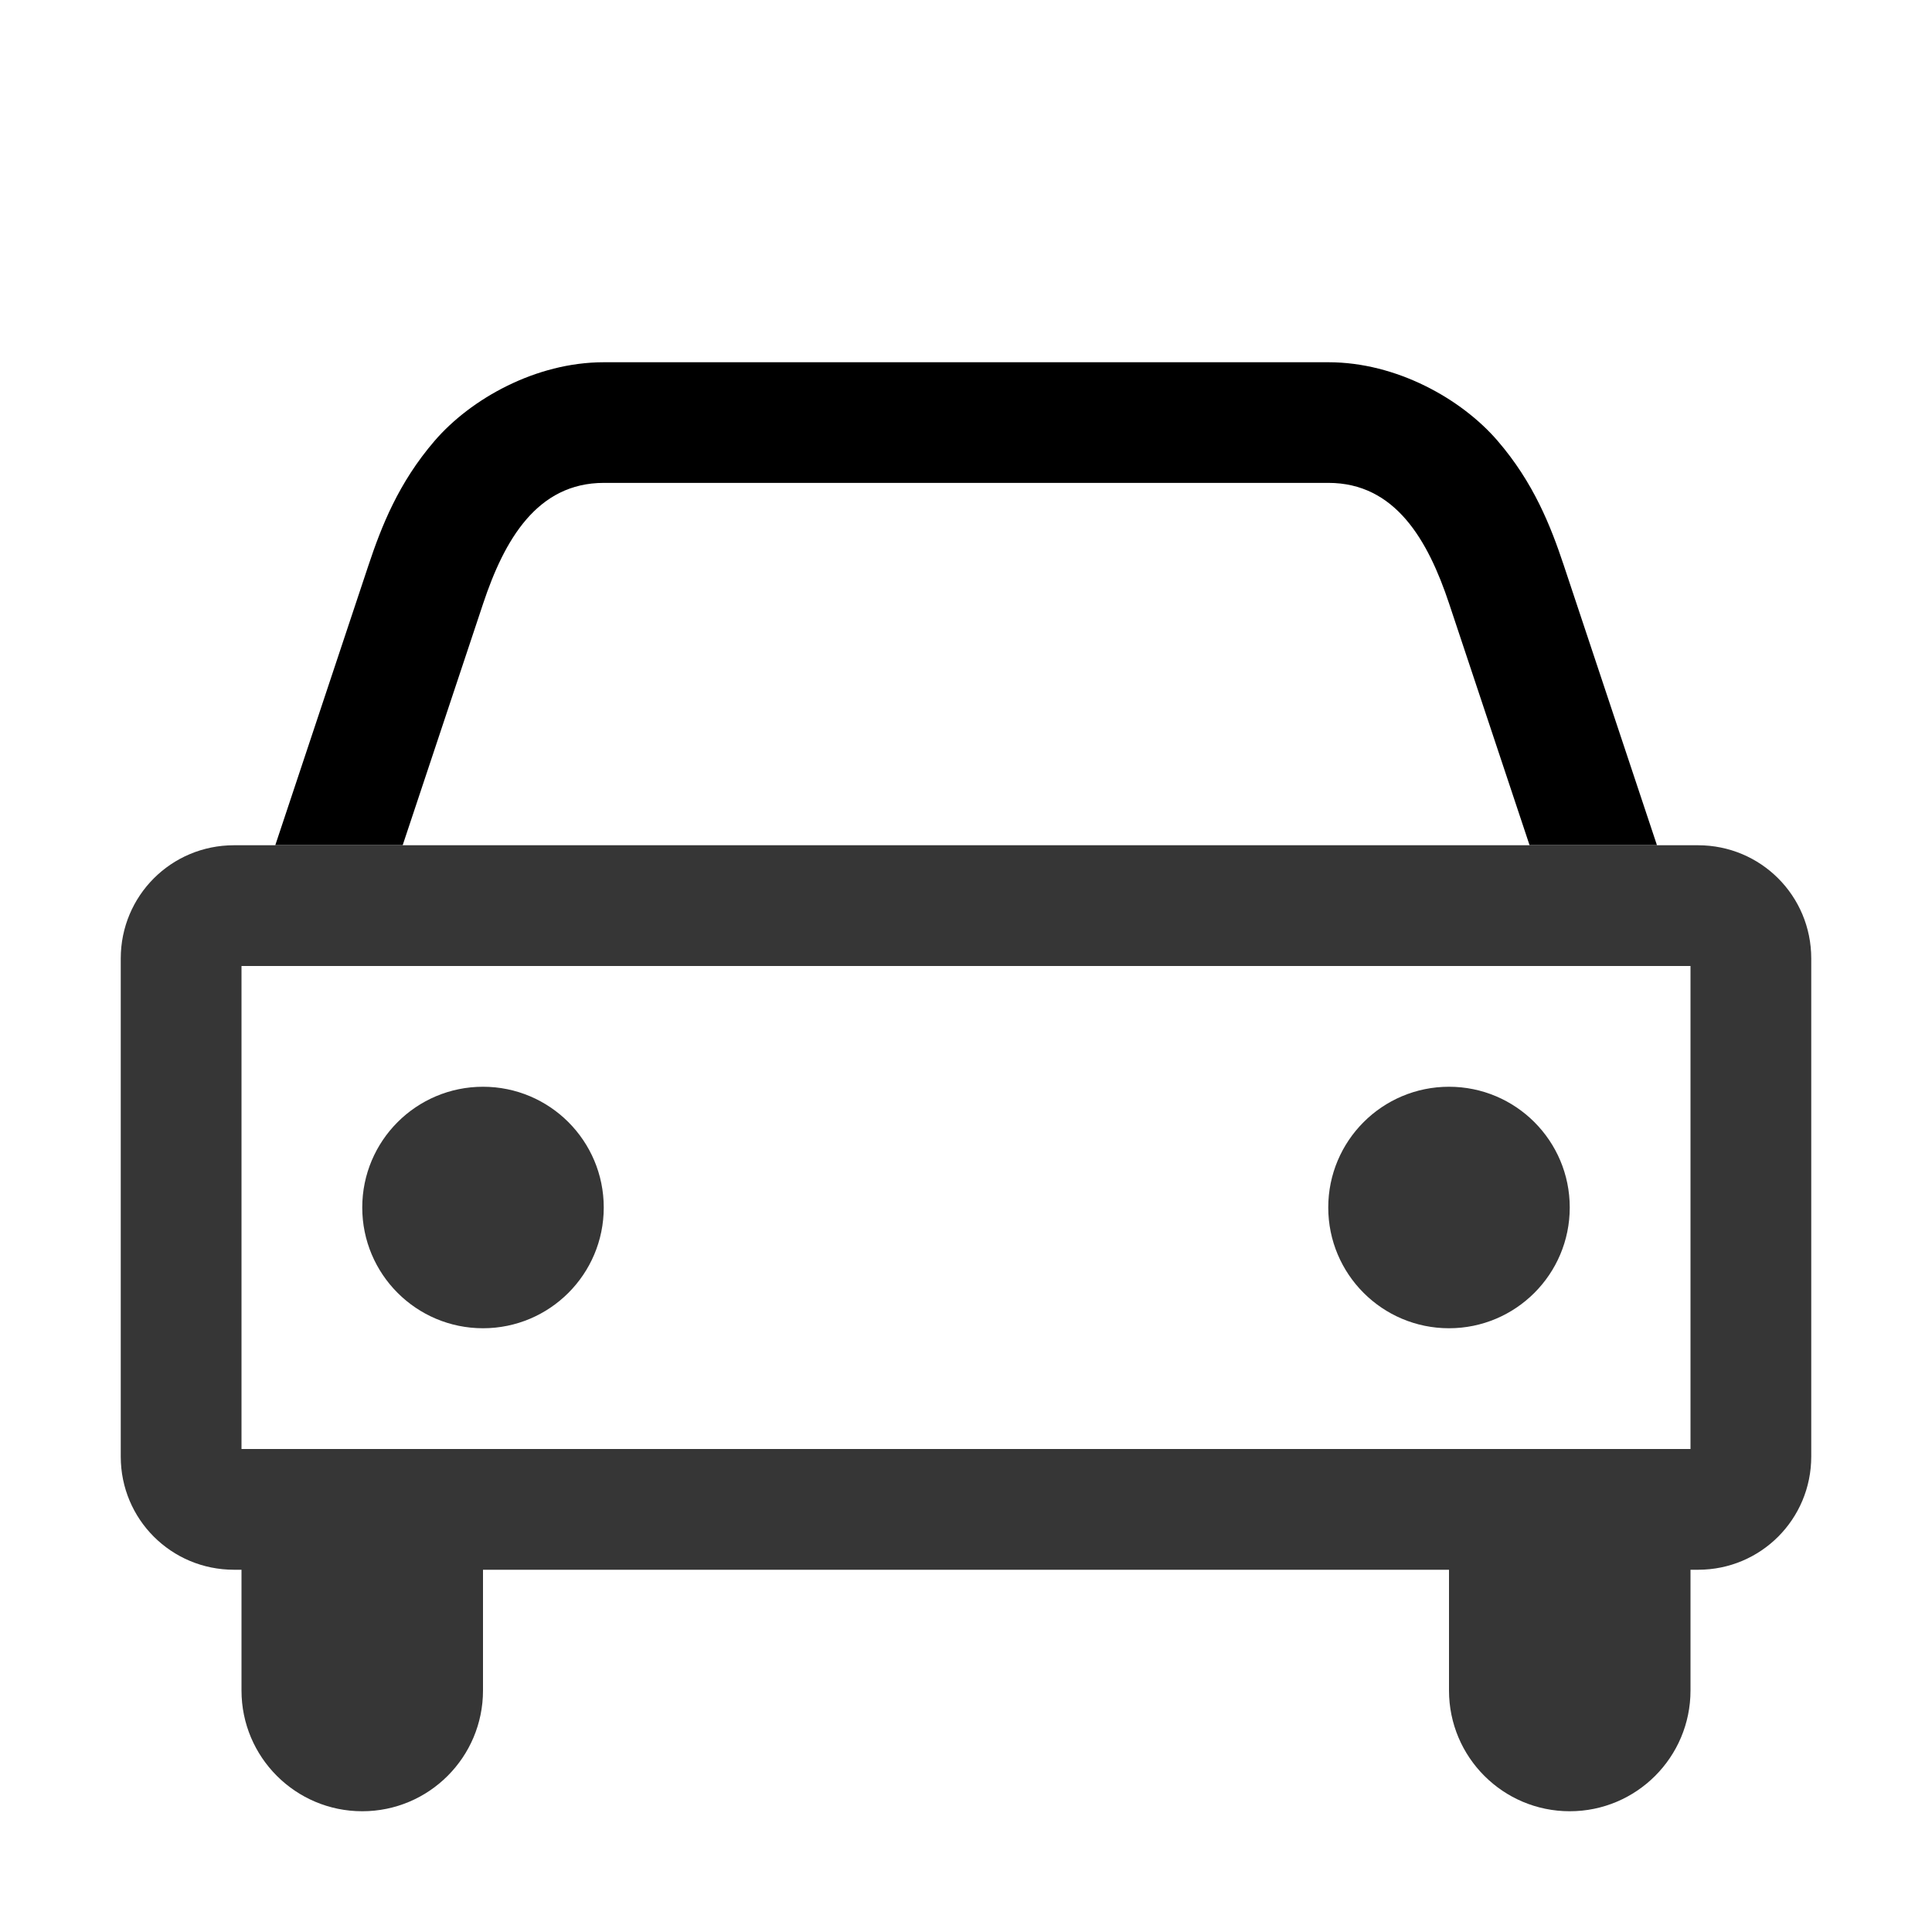
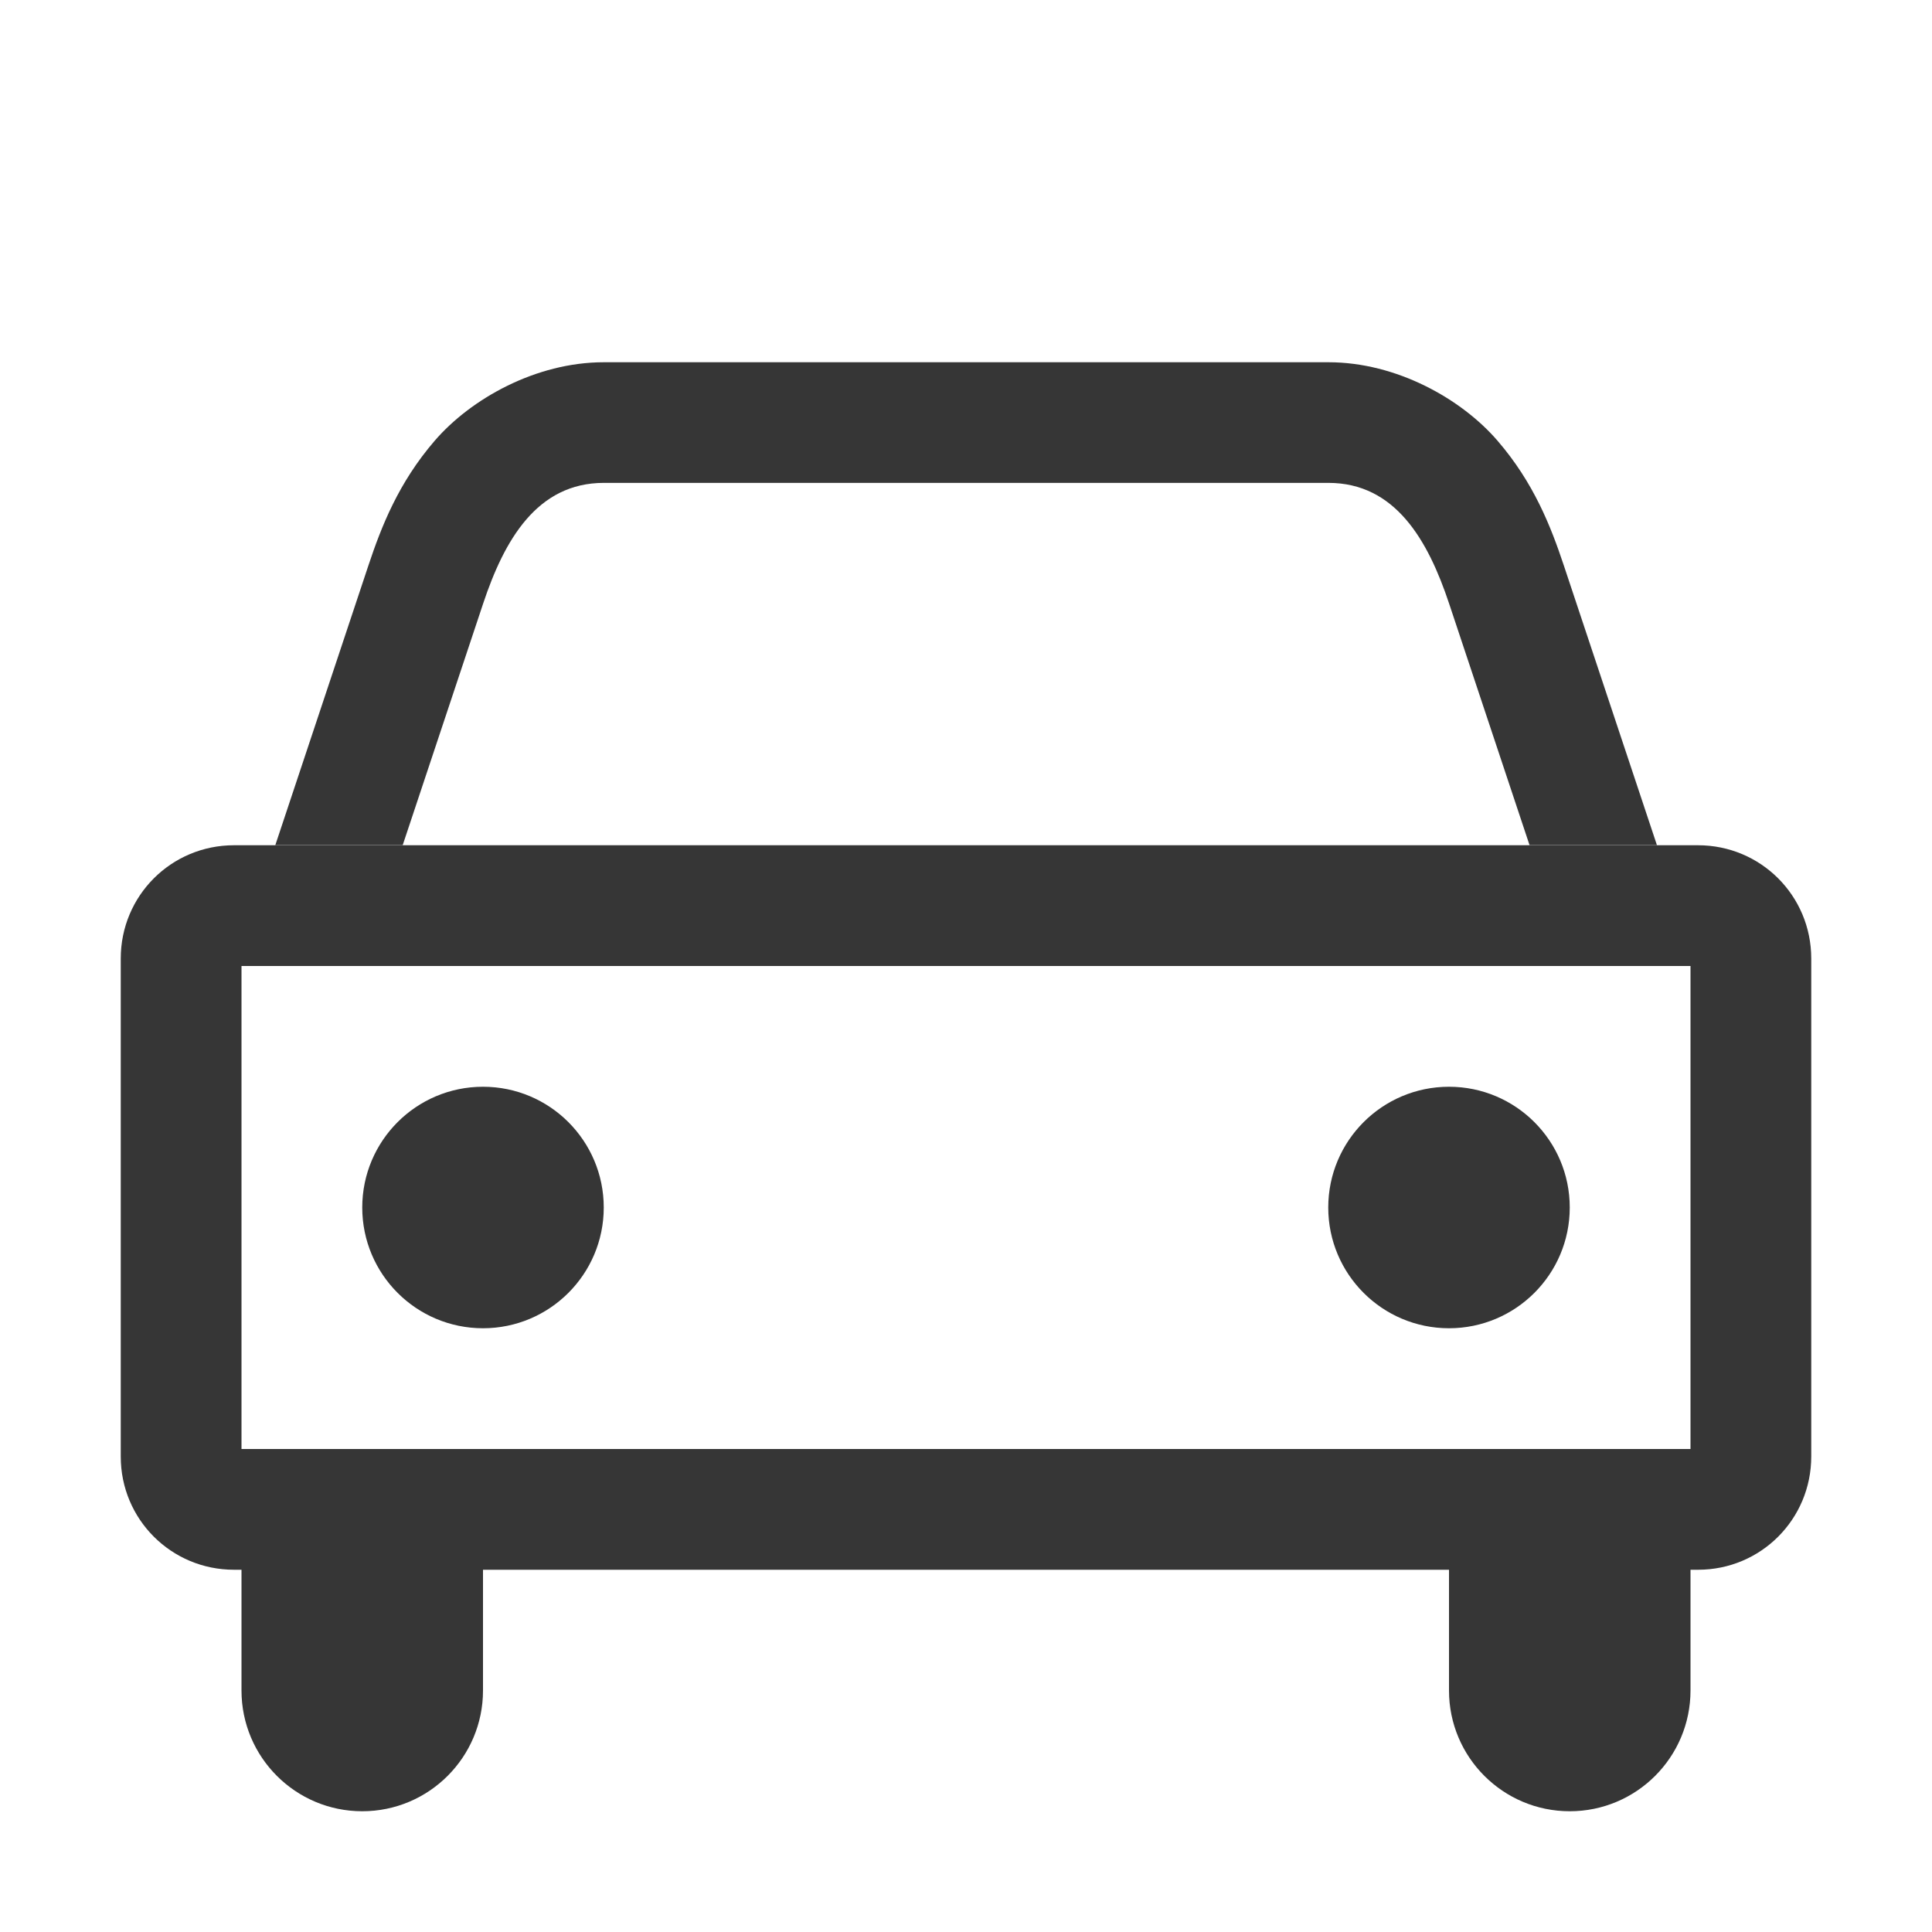
<svg xmlns="http://www.w3.org/2000/svg" version="1.1" viewBox="0 0 16 16">
  <style id="current-color-scheme" type="text/css">.ColorScheme-Text {
        color:#363636;
    }</style>
  <g class="ColorScheme-Text" fill="currentColor">
-     <path d="M 1.938,7 C 1.418,7 1,7.418 1,7.938 v 4.125 C 1,12.582 1.418,13 1.938,13 h 12.125 C 14.582,13 15,12.582 15,12.062 V 7.938 C 15,7.418 14.582,7 14.062,7 Z M 2,8 h 12 v 4 H 2 Z" stop-color="#000000" style="paint-order:stroke fill markers" />
-     <path d="m5 3c-0.562 0-1.101 0.303-1.4 0.65-0.3 0.348-0.441 0.709-0.549 1.033l-0.771 2.316h1.055l0.666-2c0.175-0.526 0.446-1 1-1h6c0.554 0 0.825 0.474 1 1l0.666 2h1.055l-0.771-2.316c-0.108-0.324-0.249-0.685-0.549-1.033-0.3-0.348-0.838-0.65-1.4-0.65z" color="#000000" style="paint-order:stroke fill markers" />
-     <circle cx="4" cy="10" r="1" stop-color="#000000" style="paint-order:stroke fill markers" />
-     <circle cx="12" cy="10" r="1" stop-color="#000000" style="paint-order:stroke fill markers" />
-     <rect x="2" y="12" width="2" height="3" rx="1" ry="1" stop-color="#000000" style="paint-order:stroke fill markers" />
-     <rect x="12" y="12" width="2" height="3" rx="1" ry="1" stop-color="#000000" style="paint-order:stroke fill markers" />
+     <path d="M 1.938,7 C 1.418,7 1,7.418 1,7.938 v 4.125 C 1,12.582 1.418,13 1.938,13 h 12.125 C 14.582,13 15,12.582 15,12.062 V 7.938 C 15,7.418 14.582,7 14.062,7 Z M 2,8 h 12 v 4 H 2 Z" />
+     <path d="m5 3c-0.562 0-1.101 0.303-1.4 0.65-0.3 0.348-0.441 0.709-0.549 1.033l-0.771 2.316h1.055l0.666-2c0.175-0.526 0.446-1 1-1h6c0.554 0 0.825 0.474 1 1l0.666 2h1.055l-0.771-2.316c-0.108-0.324-0.249-0.685-0.549-1.033-0.3-0.348-0.838-0.65-1.4-0.65z" />
+     <circle cx="4" cy="10" r="1" />
+     <circle cx="12" cy="10" r="1" />
+     <rect x="2" y="12" width="2" height="3" rx="1" ry="1" />
+     <rect x="12" y="12" width="2" height="3" rx="1" ry="1" />
  </g>
</svg>
